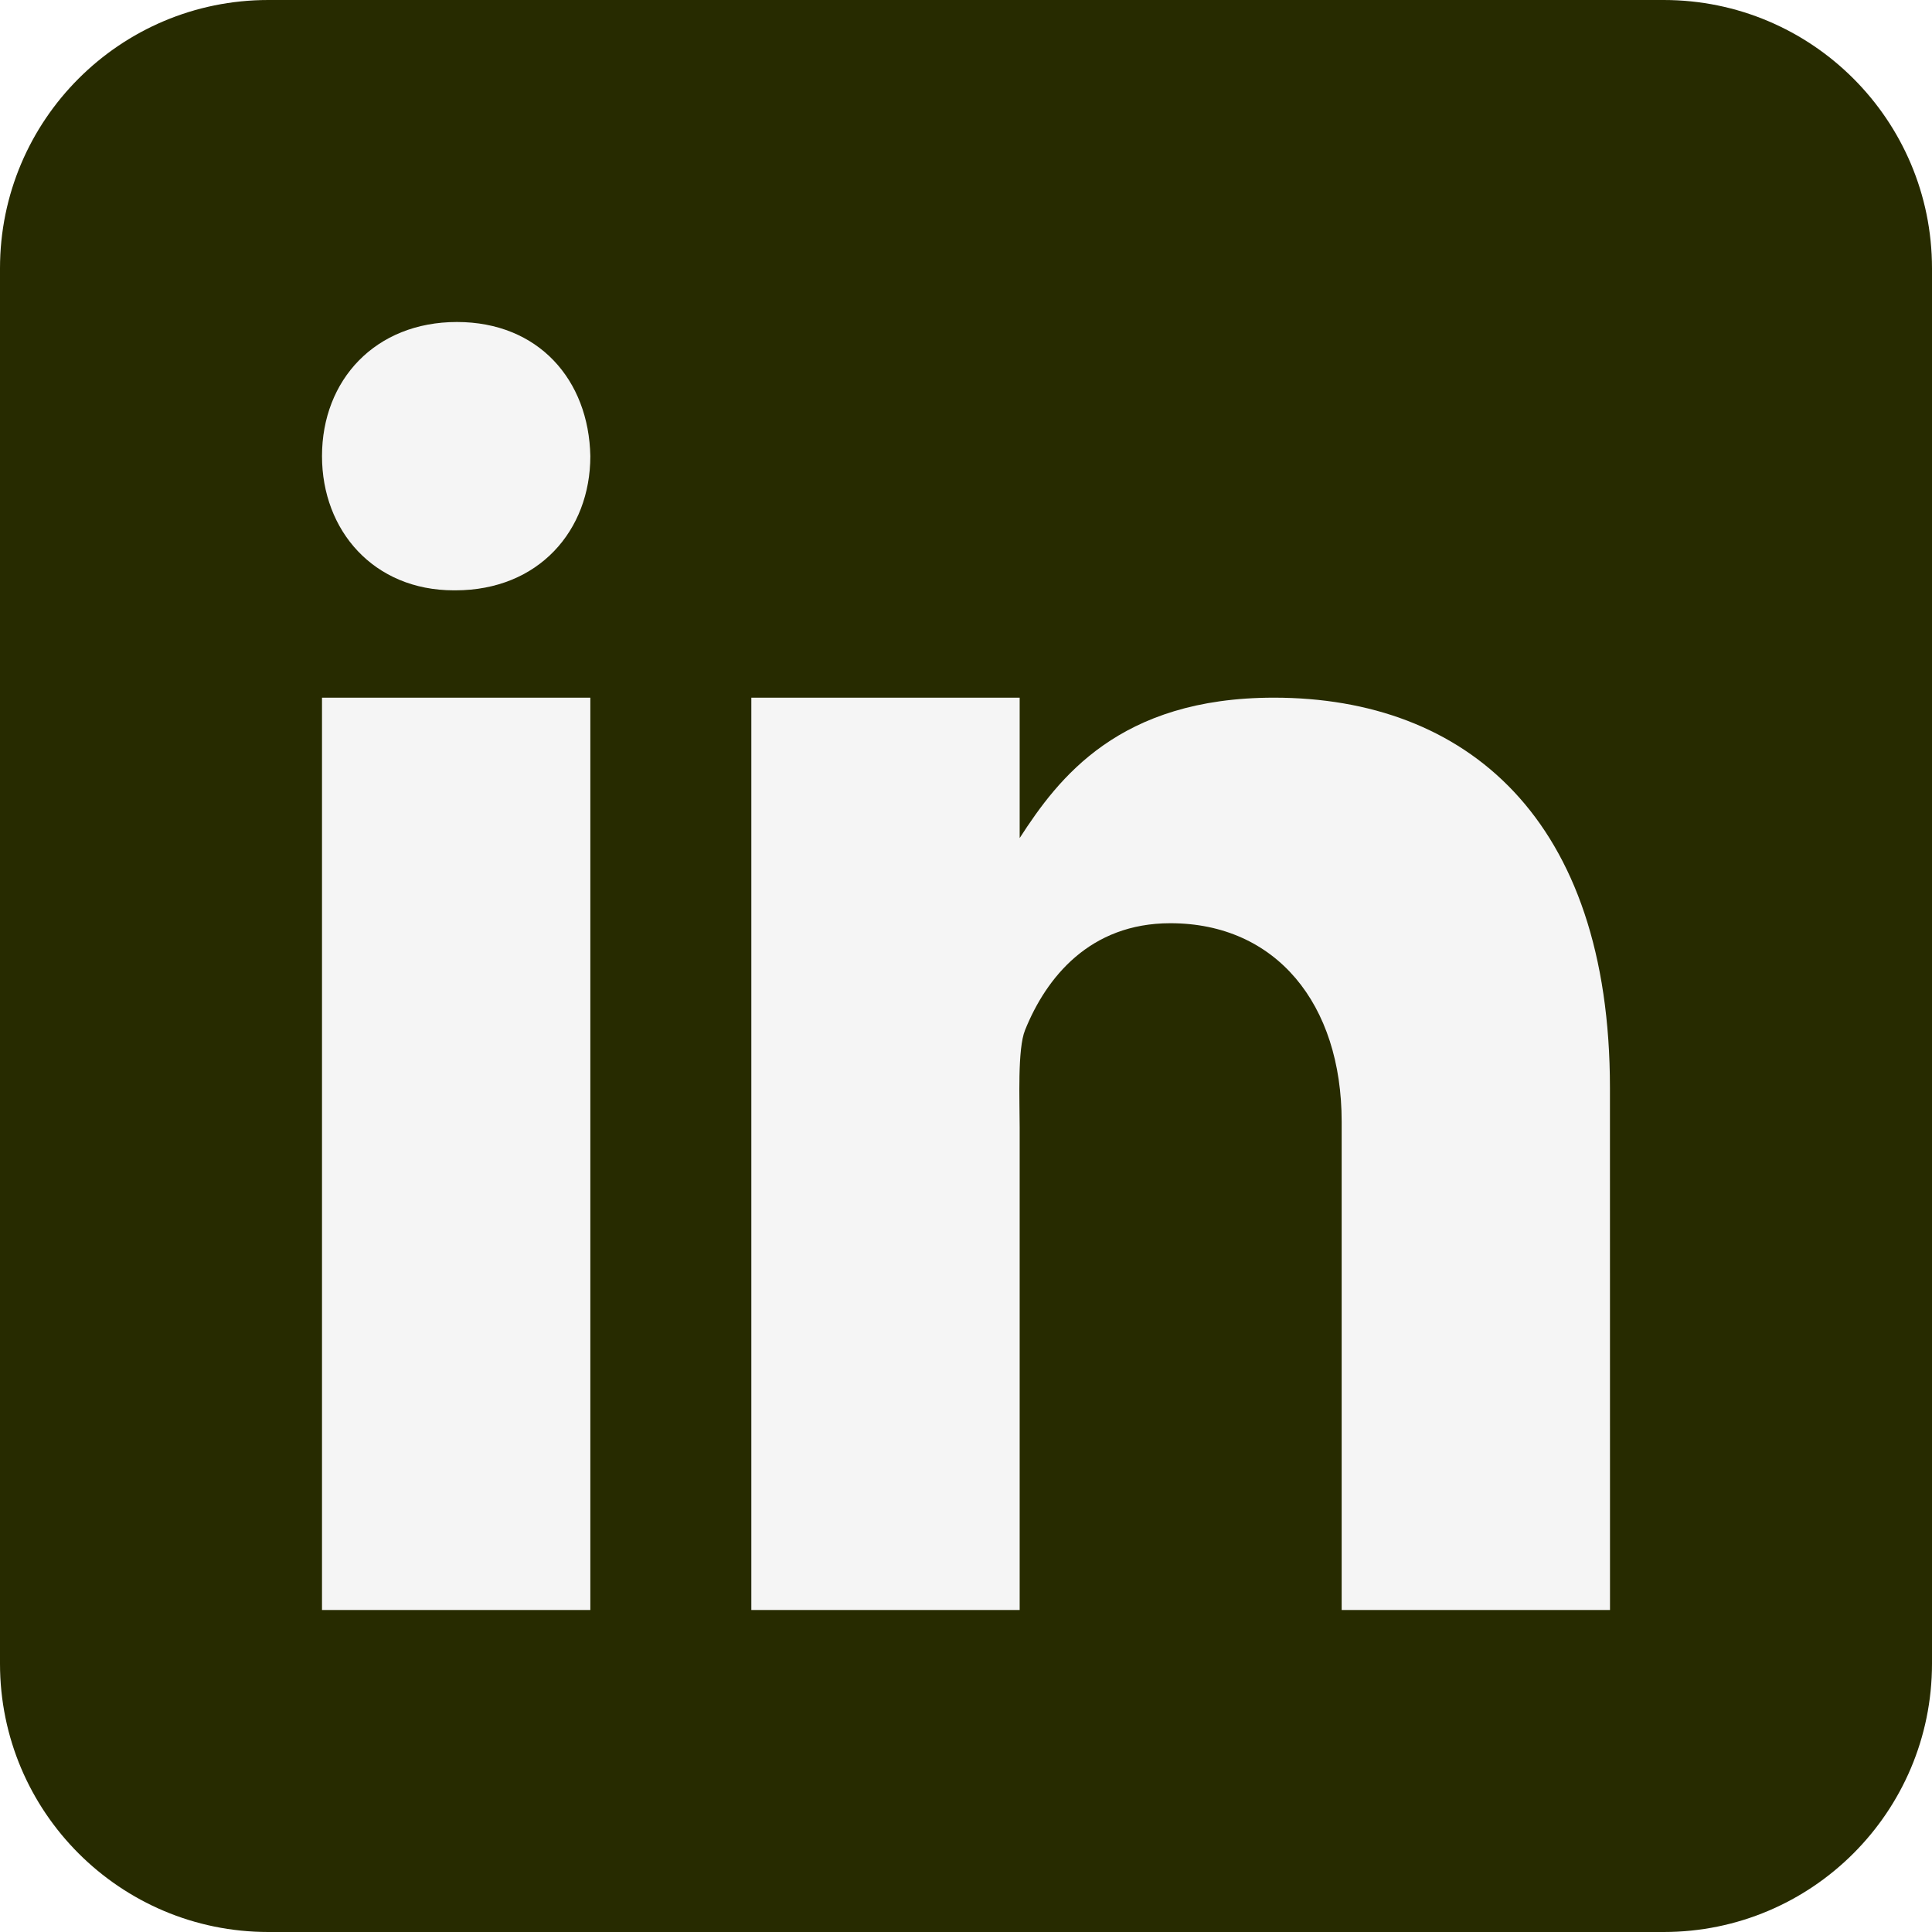
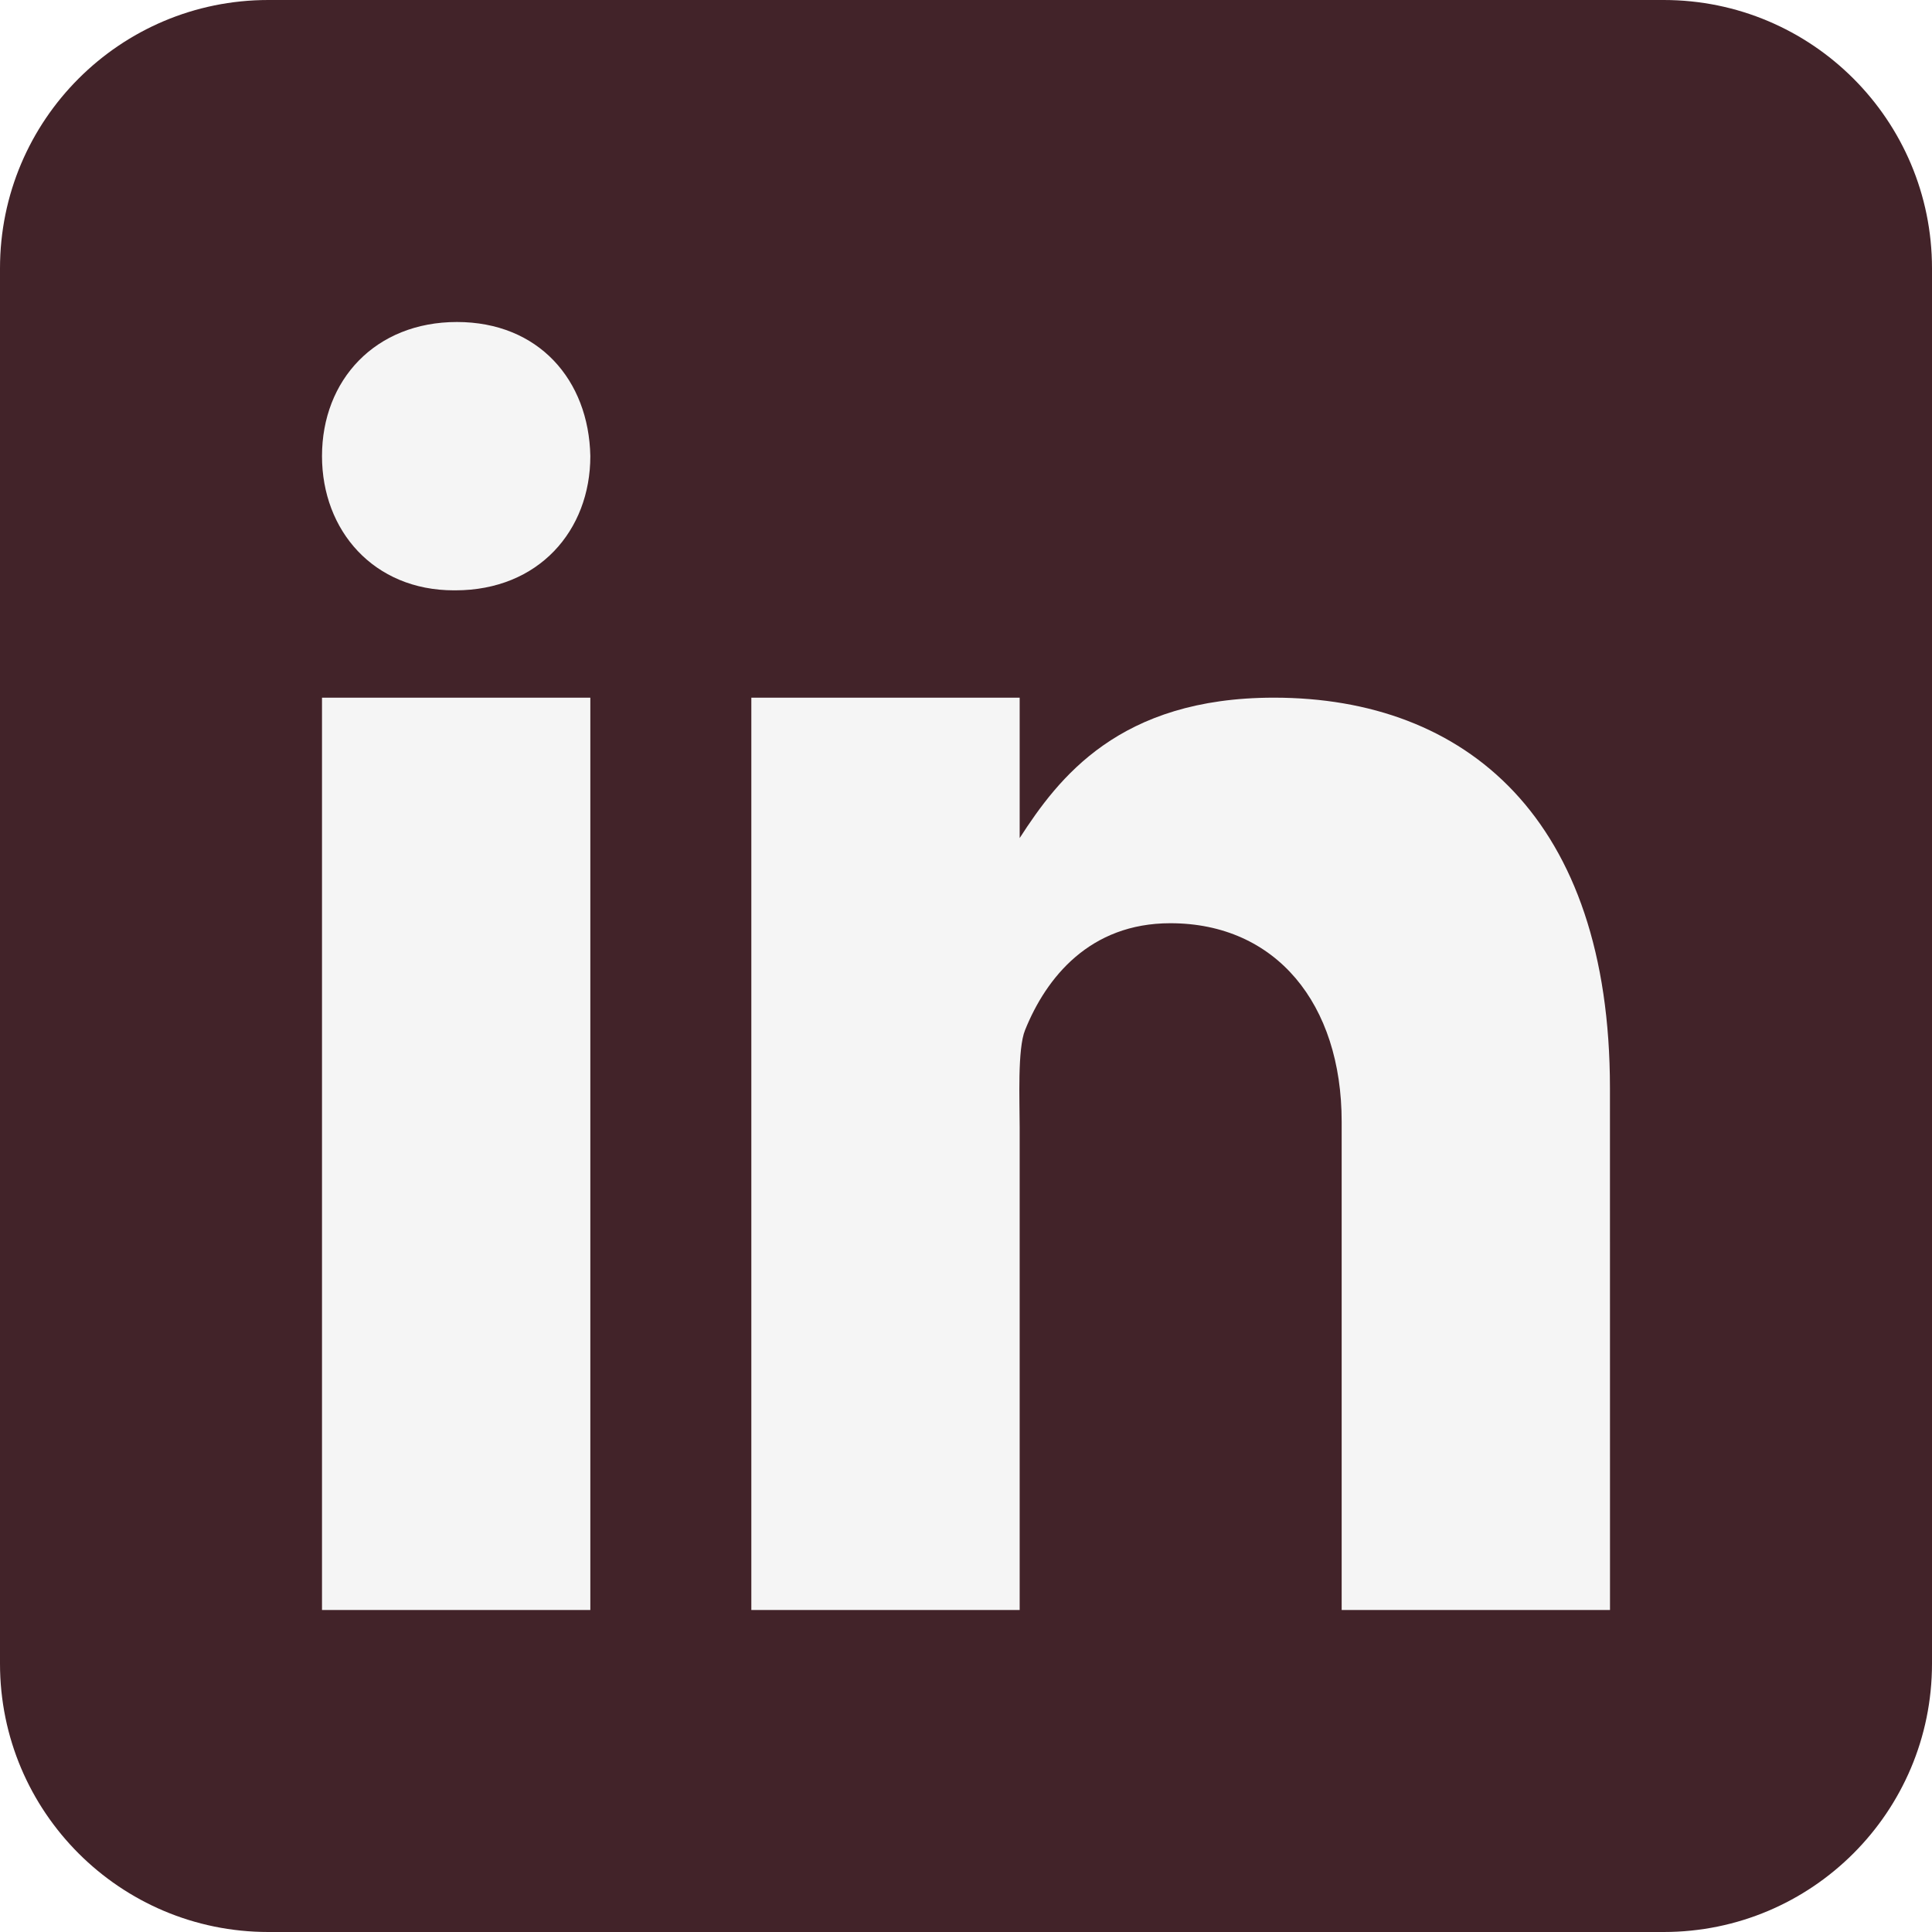
<svg xmlns="http://www.w3.org/2000/svg" width="36" height="36" viewBox="0 0 36 36" fill="none">
-   <path d="M36 31C36 33.762 33.762 36 31 36H5C2.239 36 0 33.762 0 31V5C0 2.238 2.239 0 5 0H31C33.762 0 36 2.238 36 5V31Z" fill="#272B00" />
+   <path d="M36 31C36 33.762 33.762 36 31 36H5C2.239 36 0 33.762 0 31V5C0 2.238 2.239 0 5 0H31C33.762 0 36 2.238 36 5V31Z" fill="#422329" />
  <path d="M6 13H11V30H6V13ZM8.485 11H8.457C6.965 11 6 9.888 6 8.499C6 7.08 6.995 6 8.514 6C10.035 6 10.972 7.08 11 8.499C11 9.887 10.035 11 8.485 11ZM30 30H25V20.901C25 18.703 23.775 17.203 21.808 17.203C20.307 17.203 19.495 18.215 19.101 19.193C18.957 19.543 19 20.511 19 21V30H14V13H19V15.616C19.721 14.5 20.85 13 23.738 13C27.316 13 29.999 15.25 29.999 20.274L30 30Z" fill="#F5F5F5" />
</svg>
